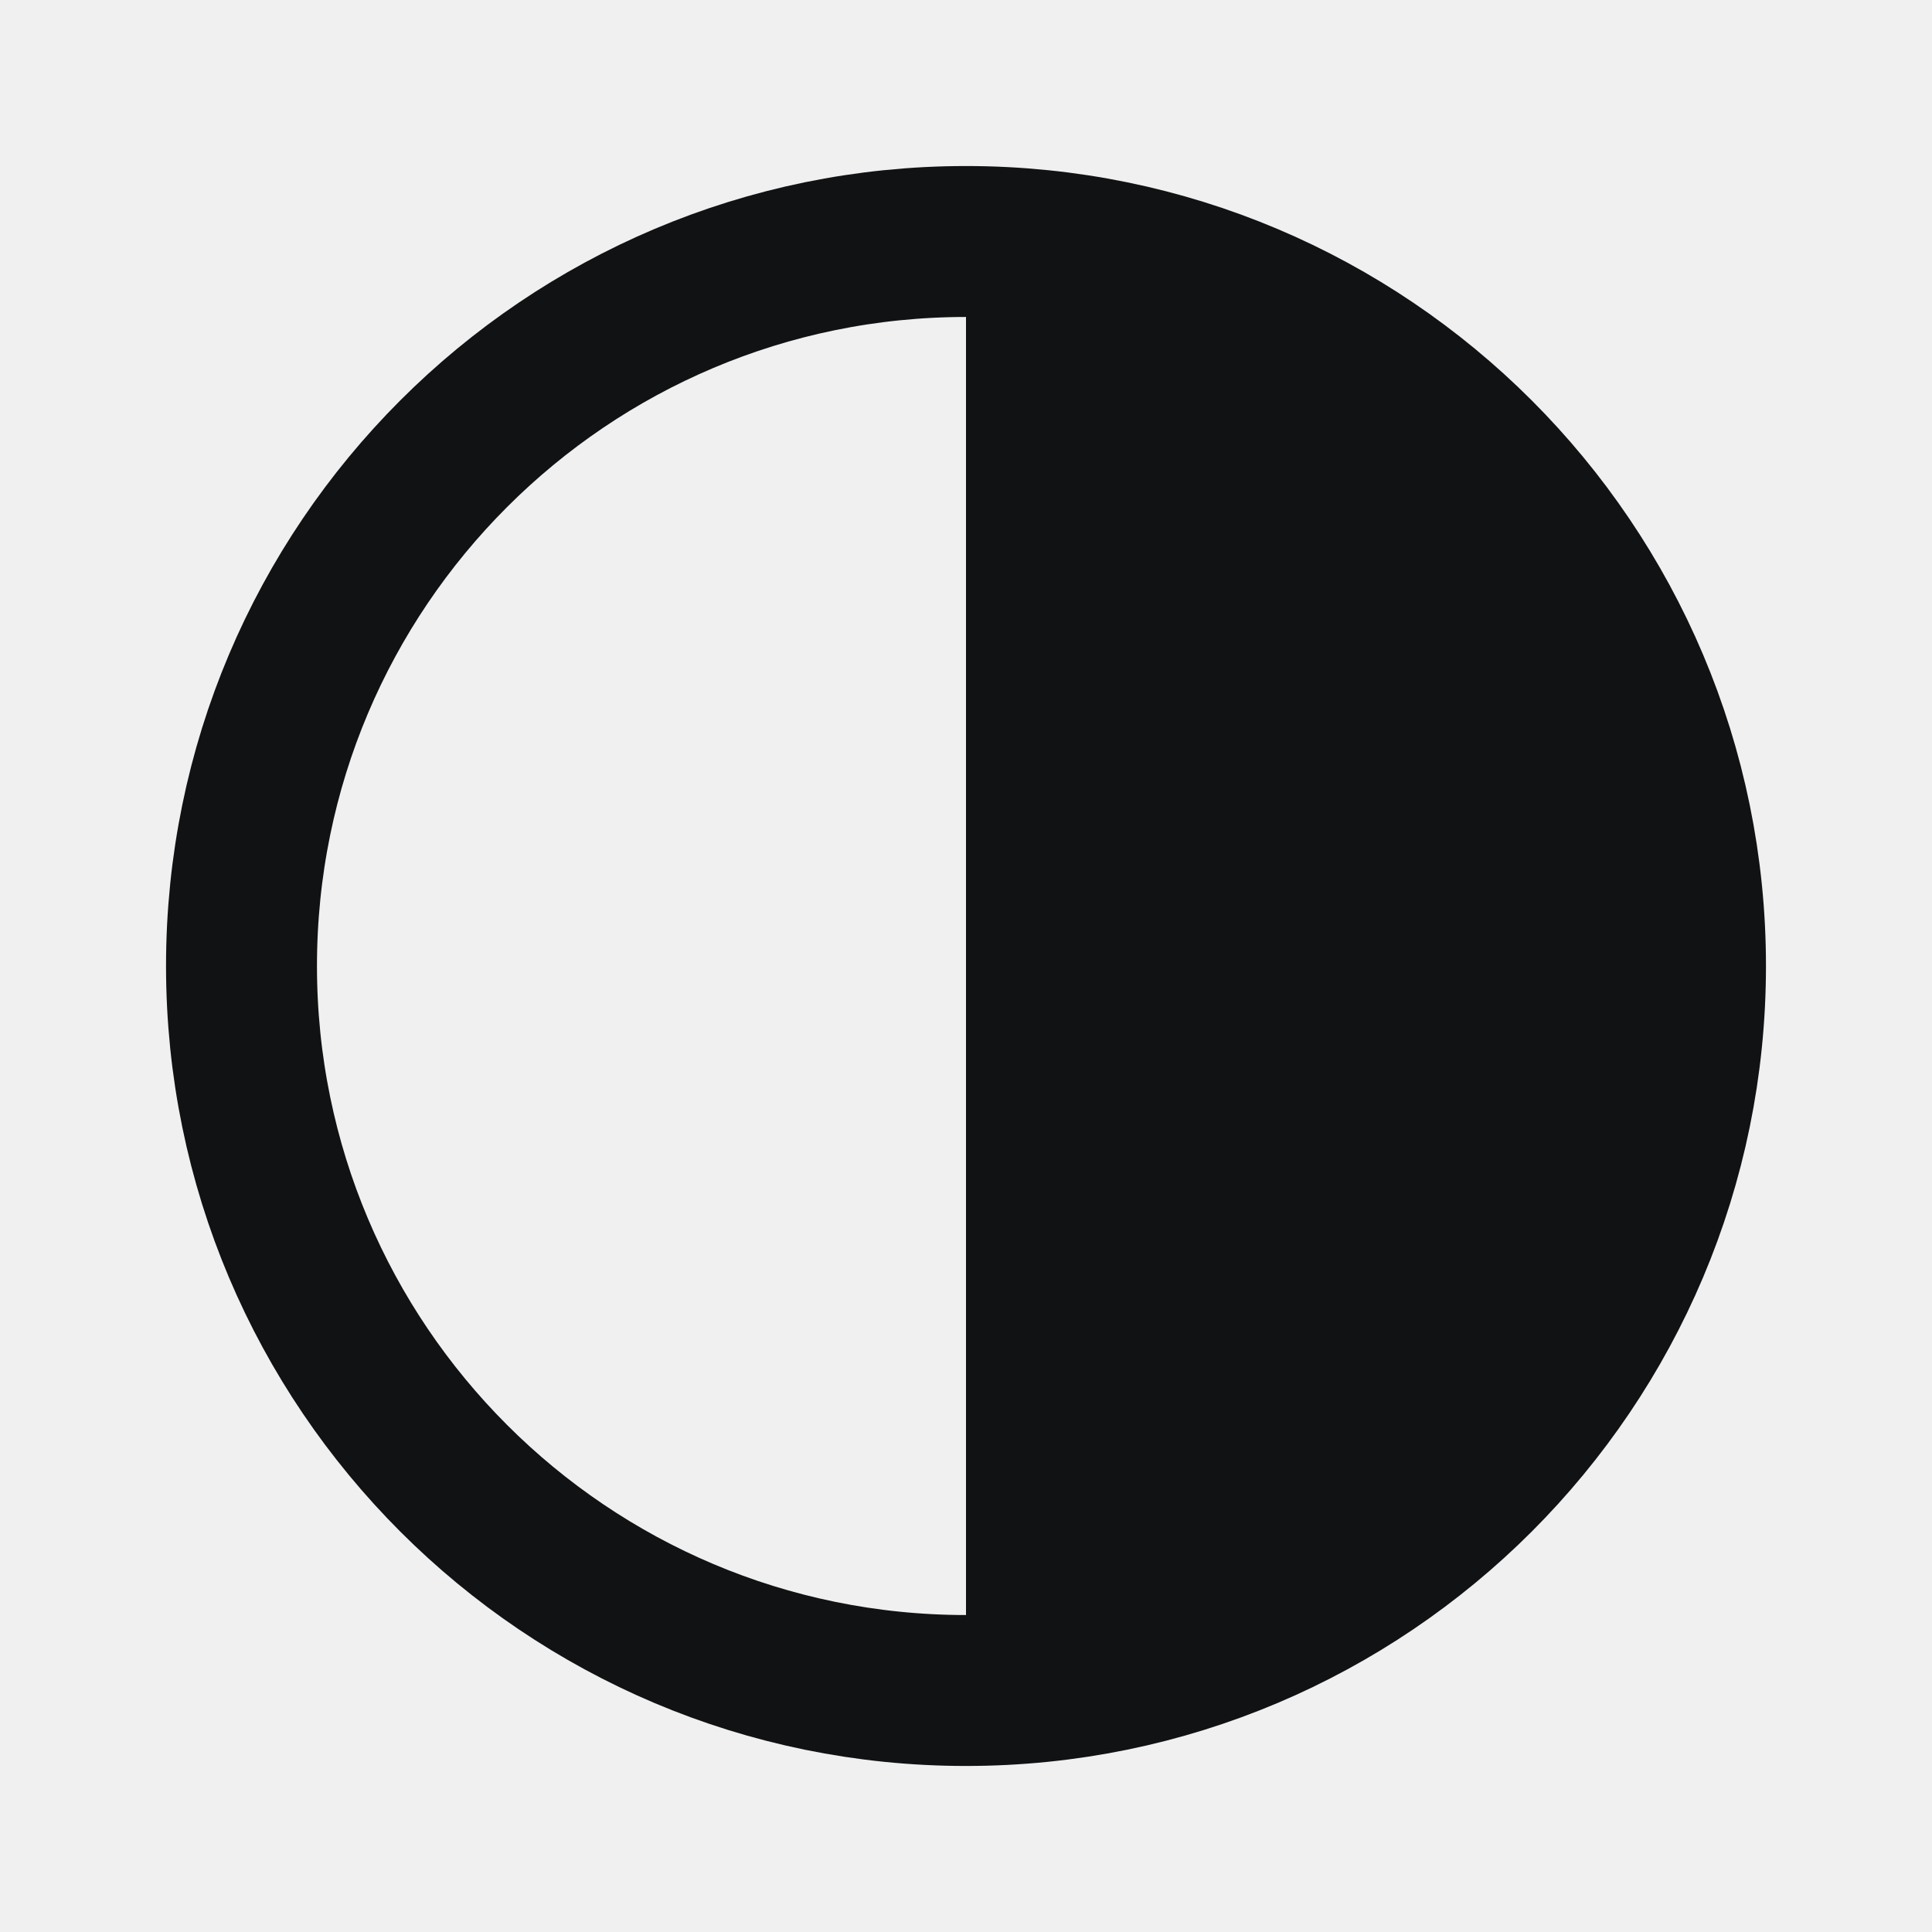
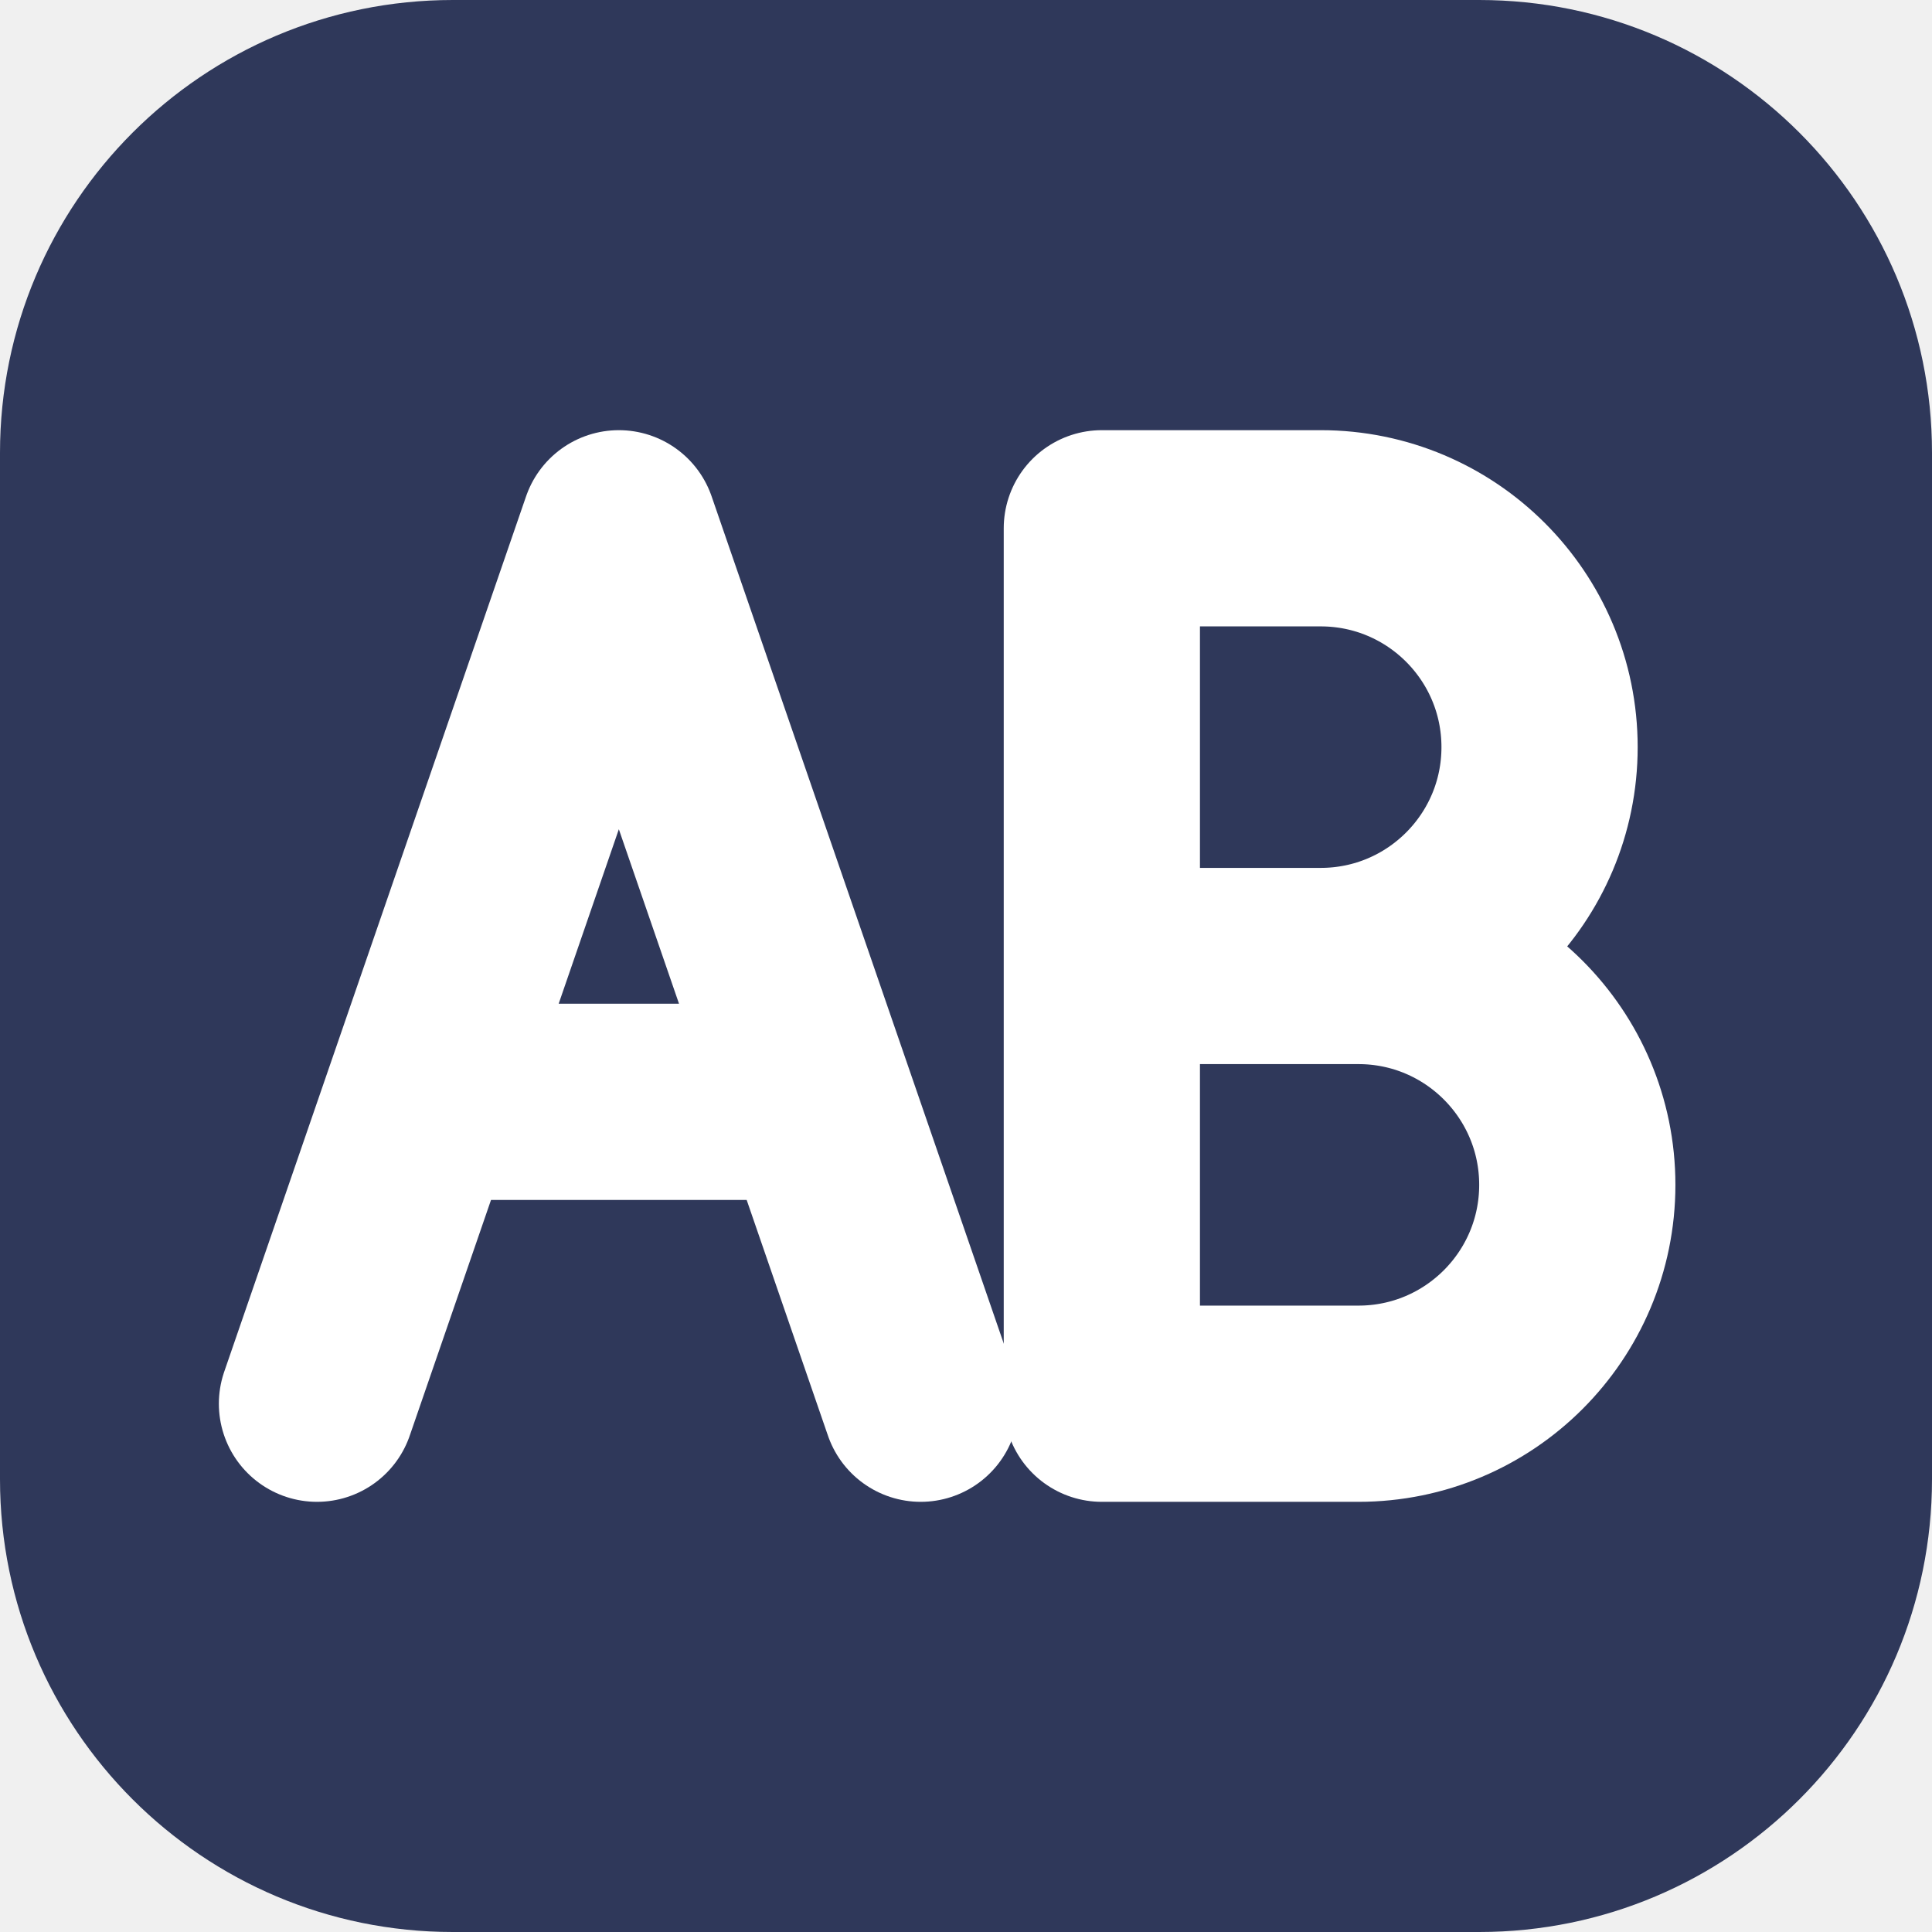
- <svg xmlns="http://www.w3.org/2000/svg" viewBox="0 0 32 32">
-   <style>circle{stroke:#101214}path{fill:#101214}@media (prefers-color-scheme:dark){circle{stroke:#f4f4f6}path{fill:#f4f4f6}}</style>
-   <circle cx="16" cy="16" r="12" fill="none" stroke-width="2.5" />
-   <path d="M16 4a12 12 0 0 1 0 24z" />
+ <svg xmlns="http://www.w3.org/2000/svg" viewBox="0 0 64 64">
+   <rect width="64" height="64" rx="15" fill="#2f385a" />
+   <g fill="none" stroke="#fff" stroke-width="6.5" stroke-linecap="round" stroke-linejoin="round">
+     <path d="M10.5 46.5 20.5 17.5l10 29M14.3 36.5h12.4" />
+     <path d="M36.5 17.5v29M36.5 17.5h7.25a7.25 7.25 0 0 1 0 14.5H36.5M36.5 32h8.5a7.25 7.25 0 0 1 0 14.5h-8.5" />
+   </g>
</svg>
